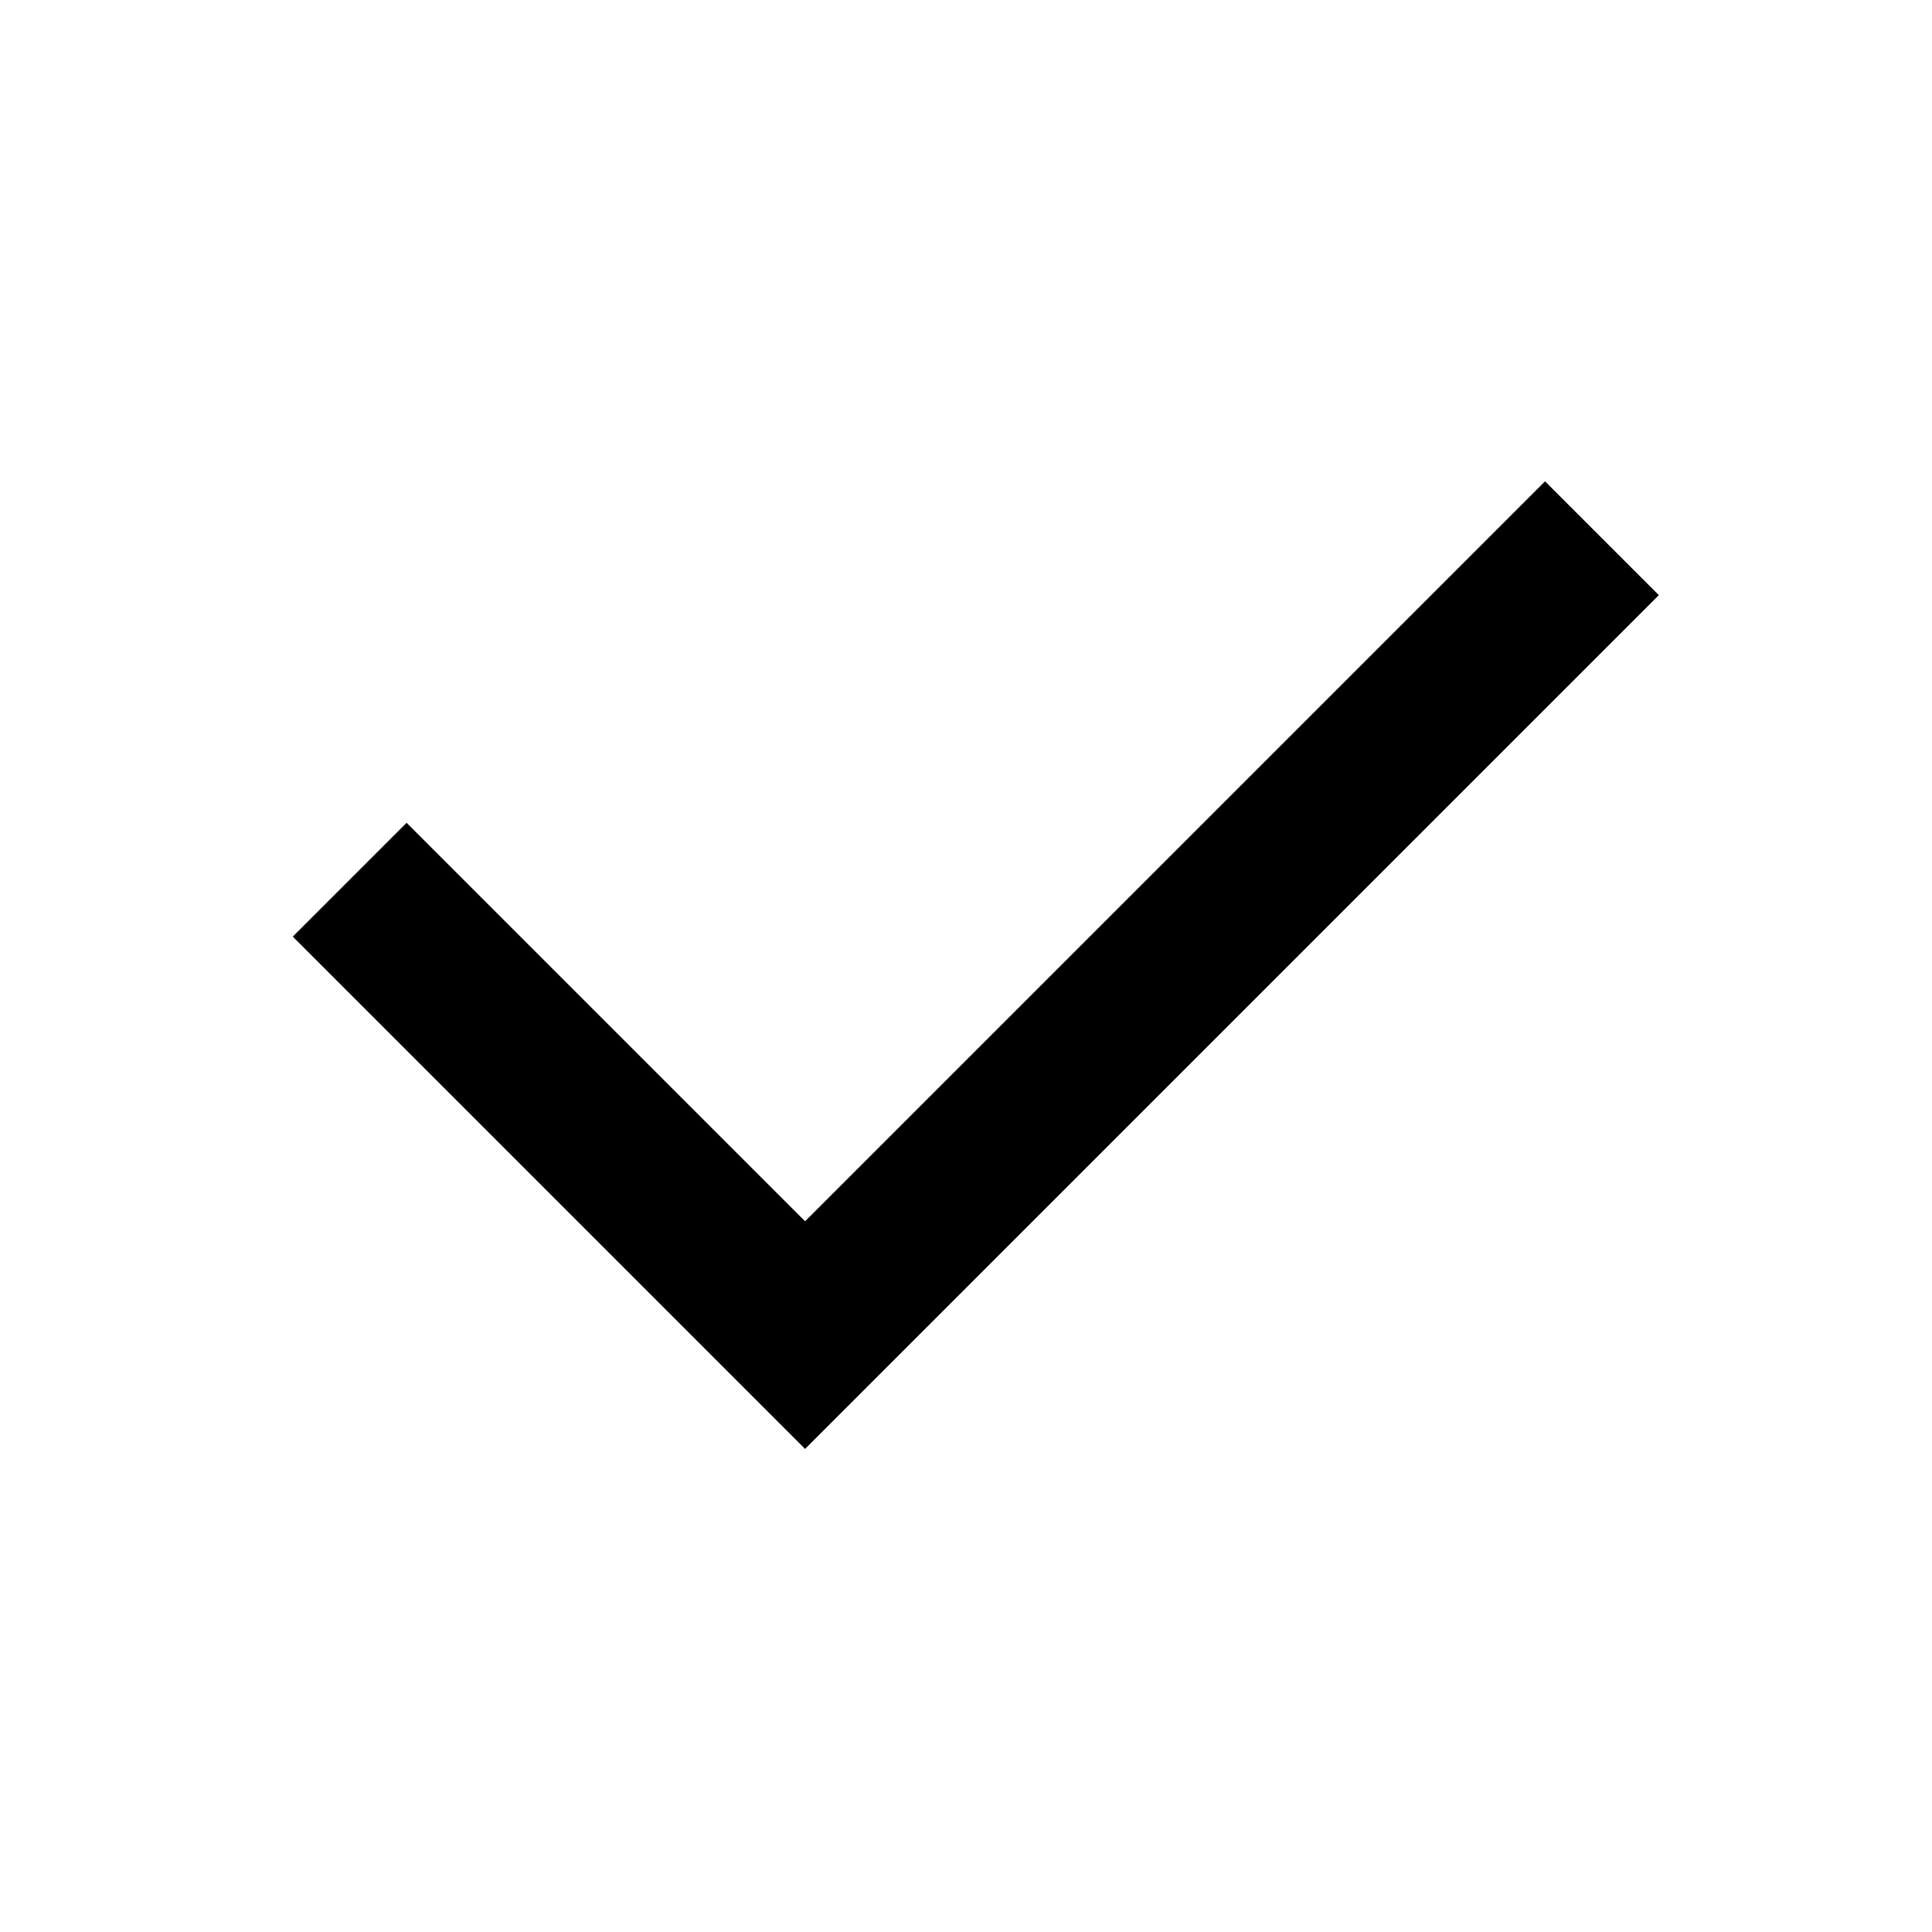
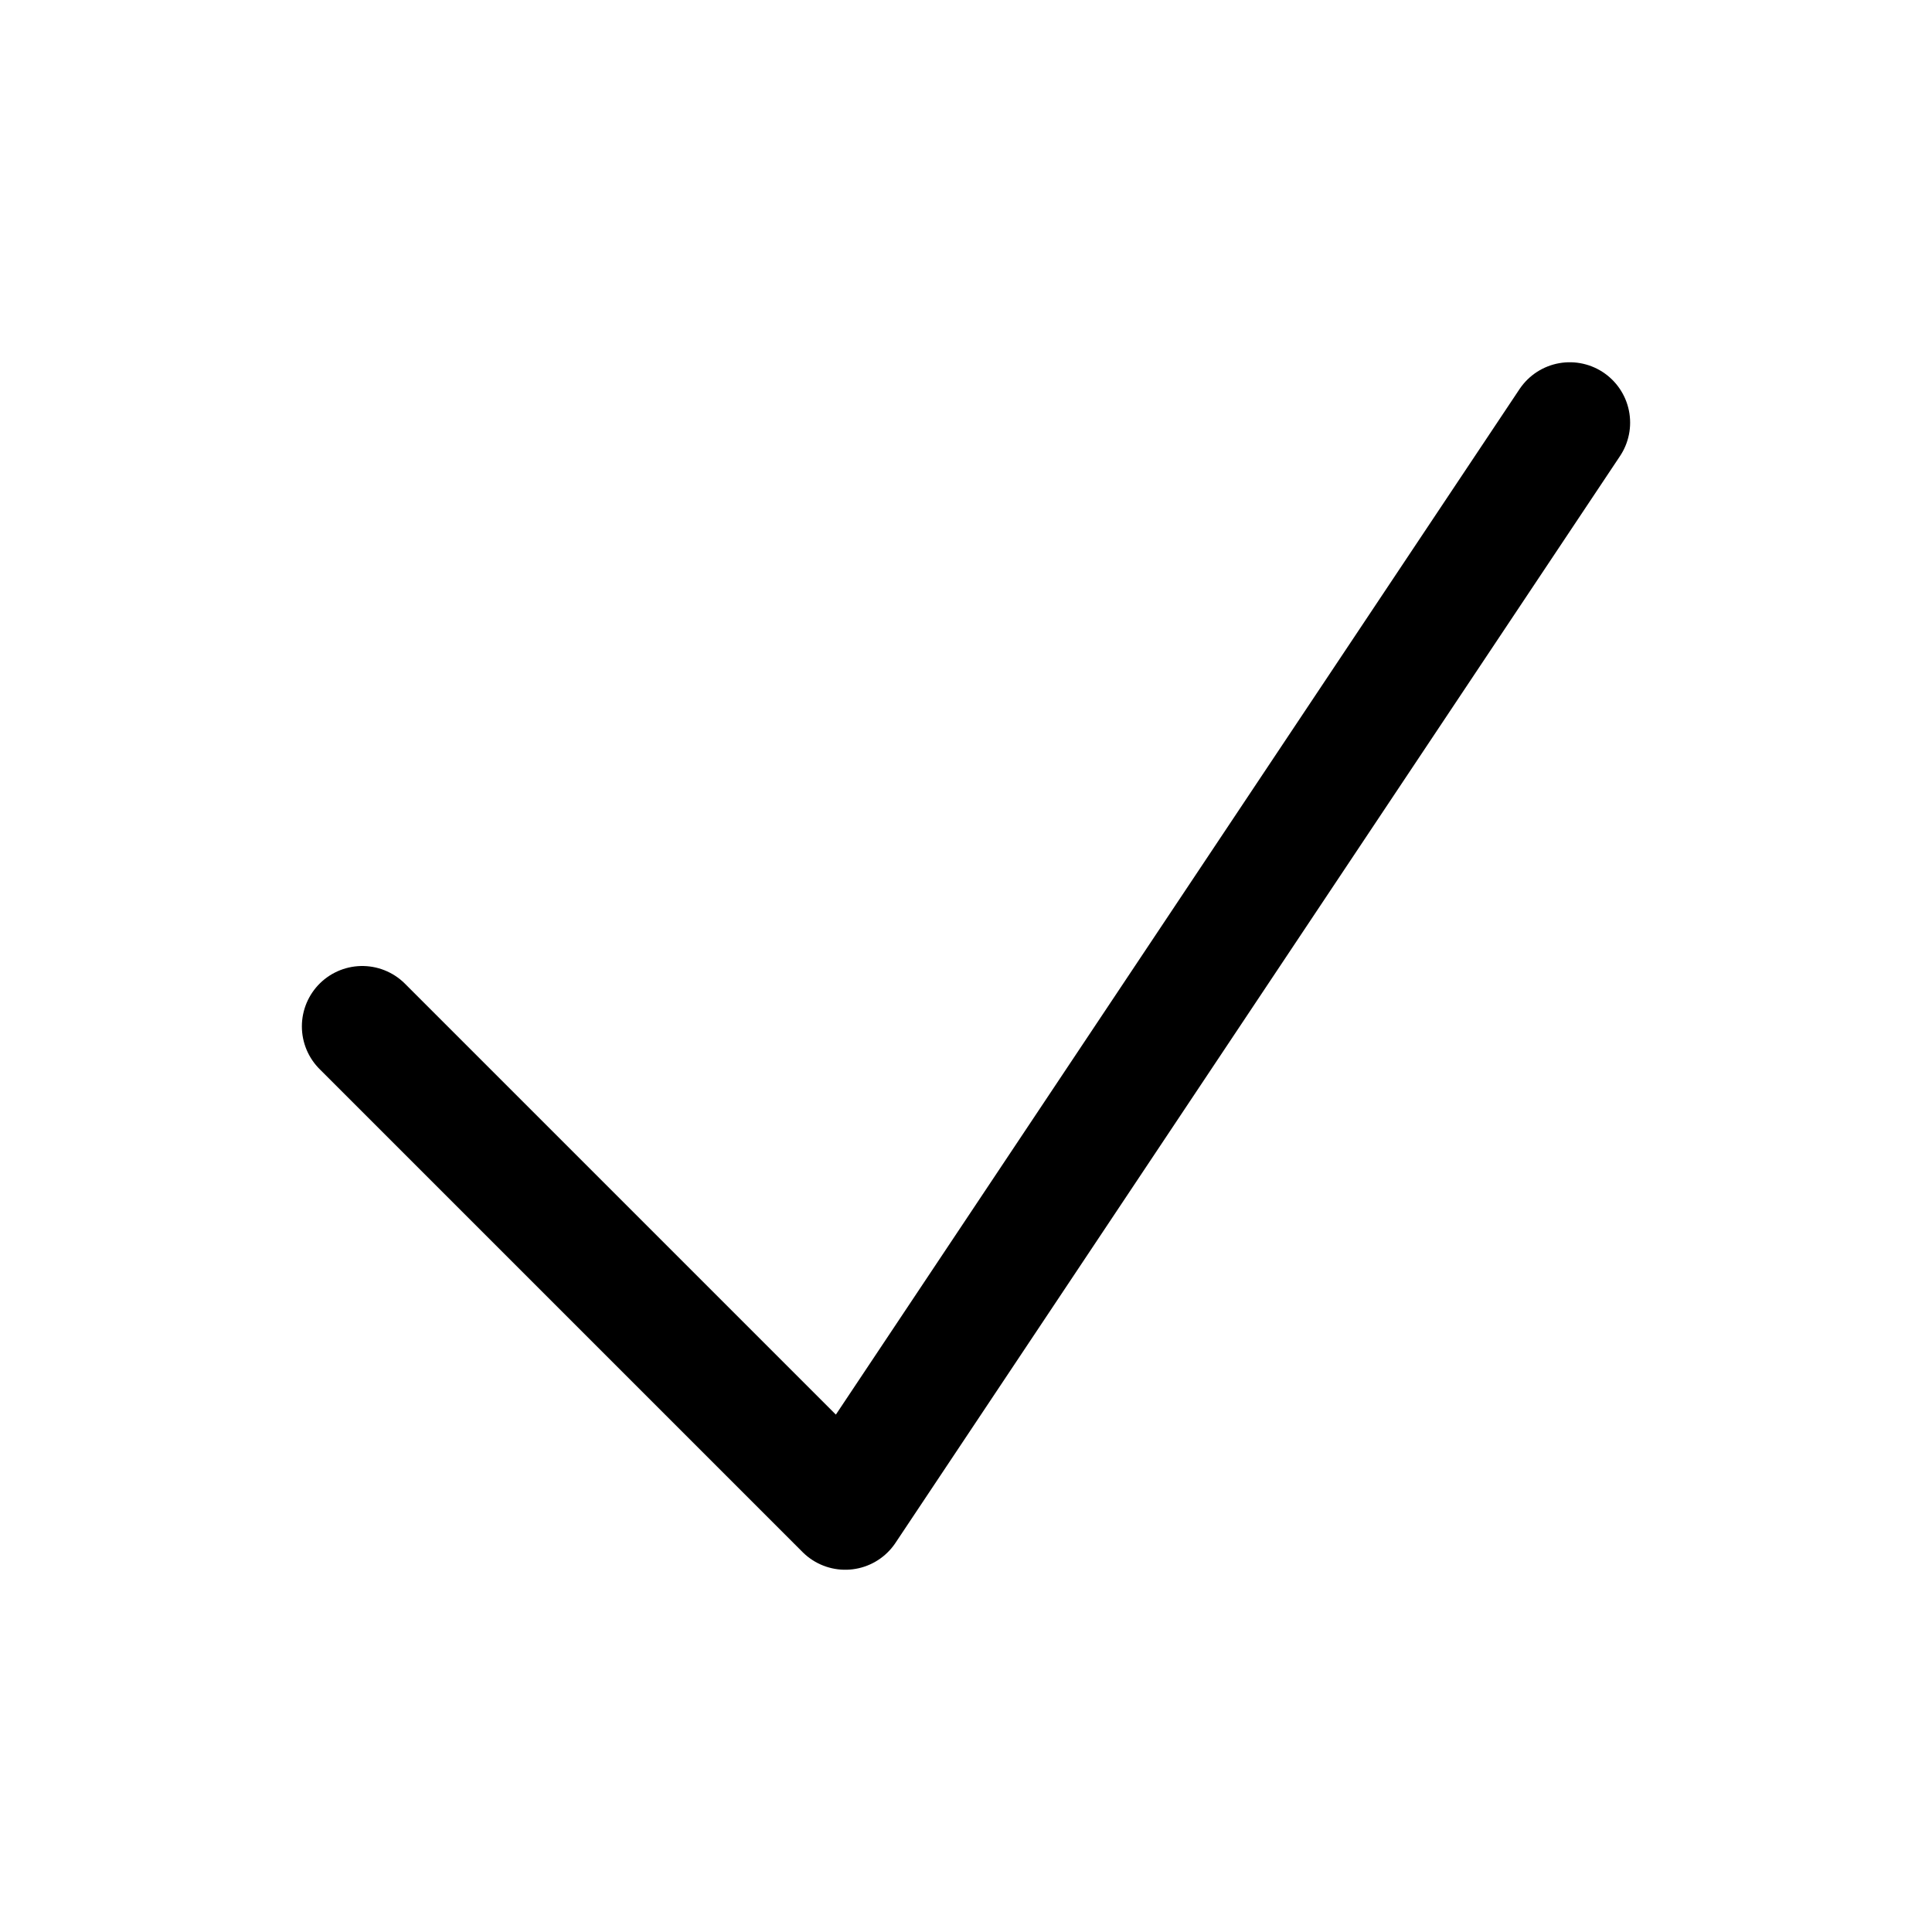
- <svg xmlns="http://www.w3.org/2000/svg" viewBox="0 0 24 24" width="24" height="24">
-   <path d="M10.001 15.171L19.193 5.979L20.607 7.393L10.001 17.999L3.637 11.635L5.051 10.221L10.001 15.171Z" fill="currentColor" />
+ <svg xmlns="http://www.w3.org/2000/svg" fill="none" viewBox="0 0 24 24" stroke-width="1.5" stroke="currentColor" class="w-6 h-6">
+   <path stroke-linecap="round" stroke-linejoin="round" d="M4.5 12.75l6 6 9-13.5" />
</svg>
